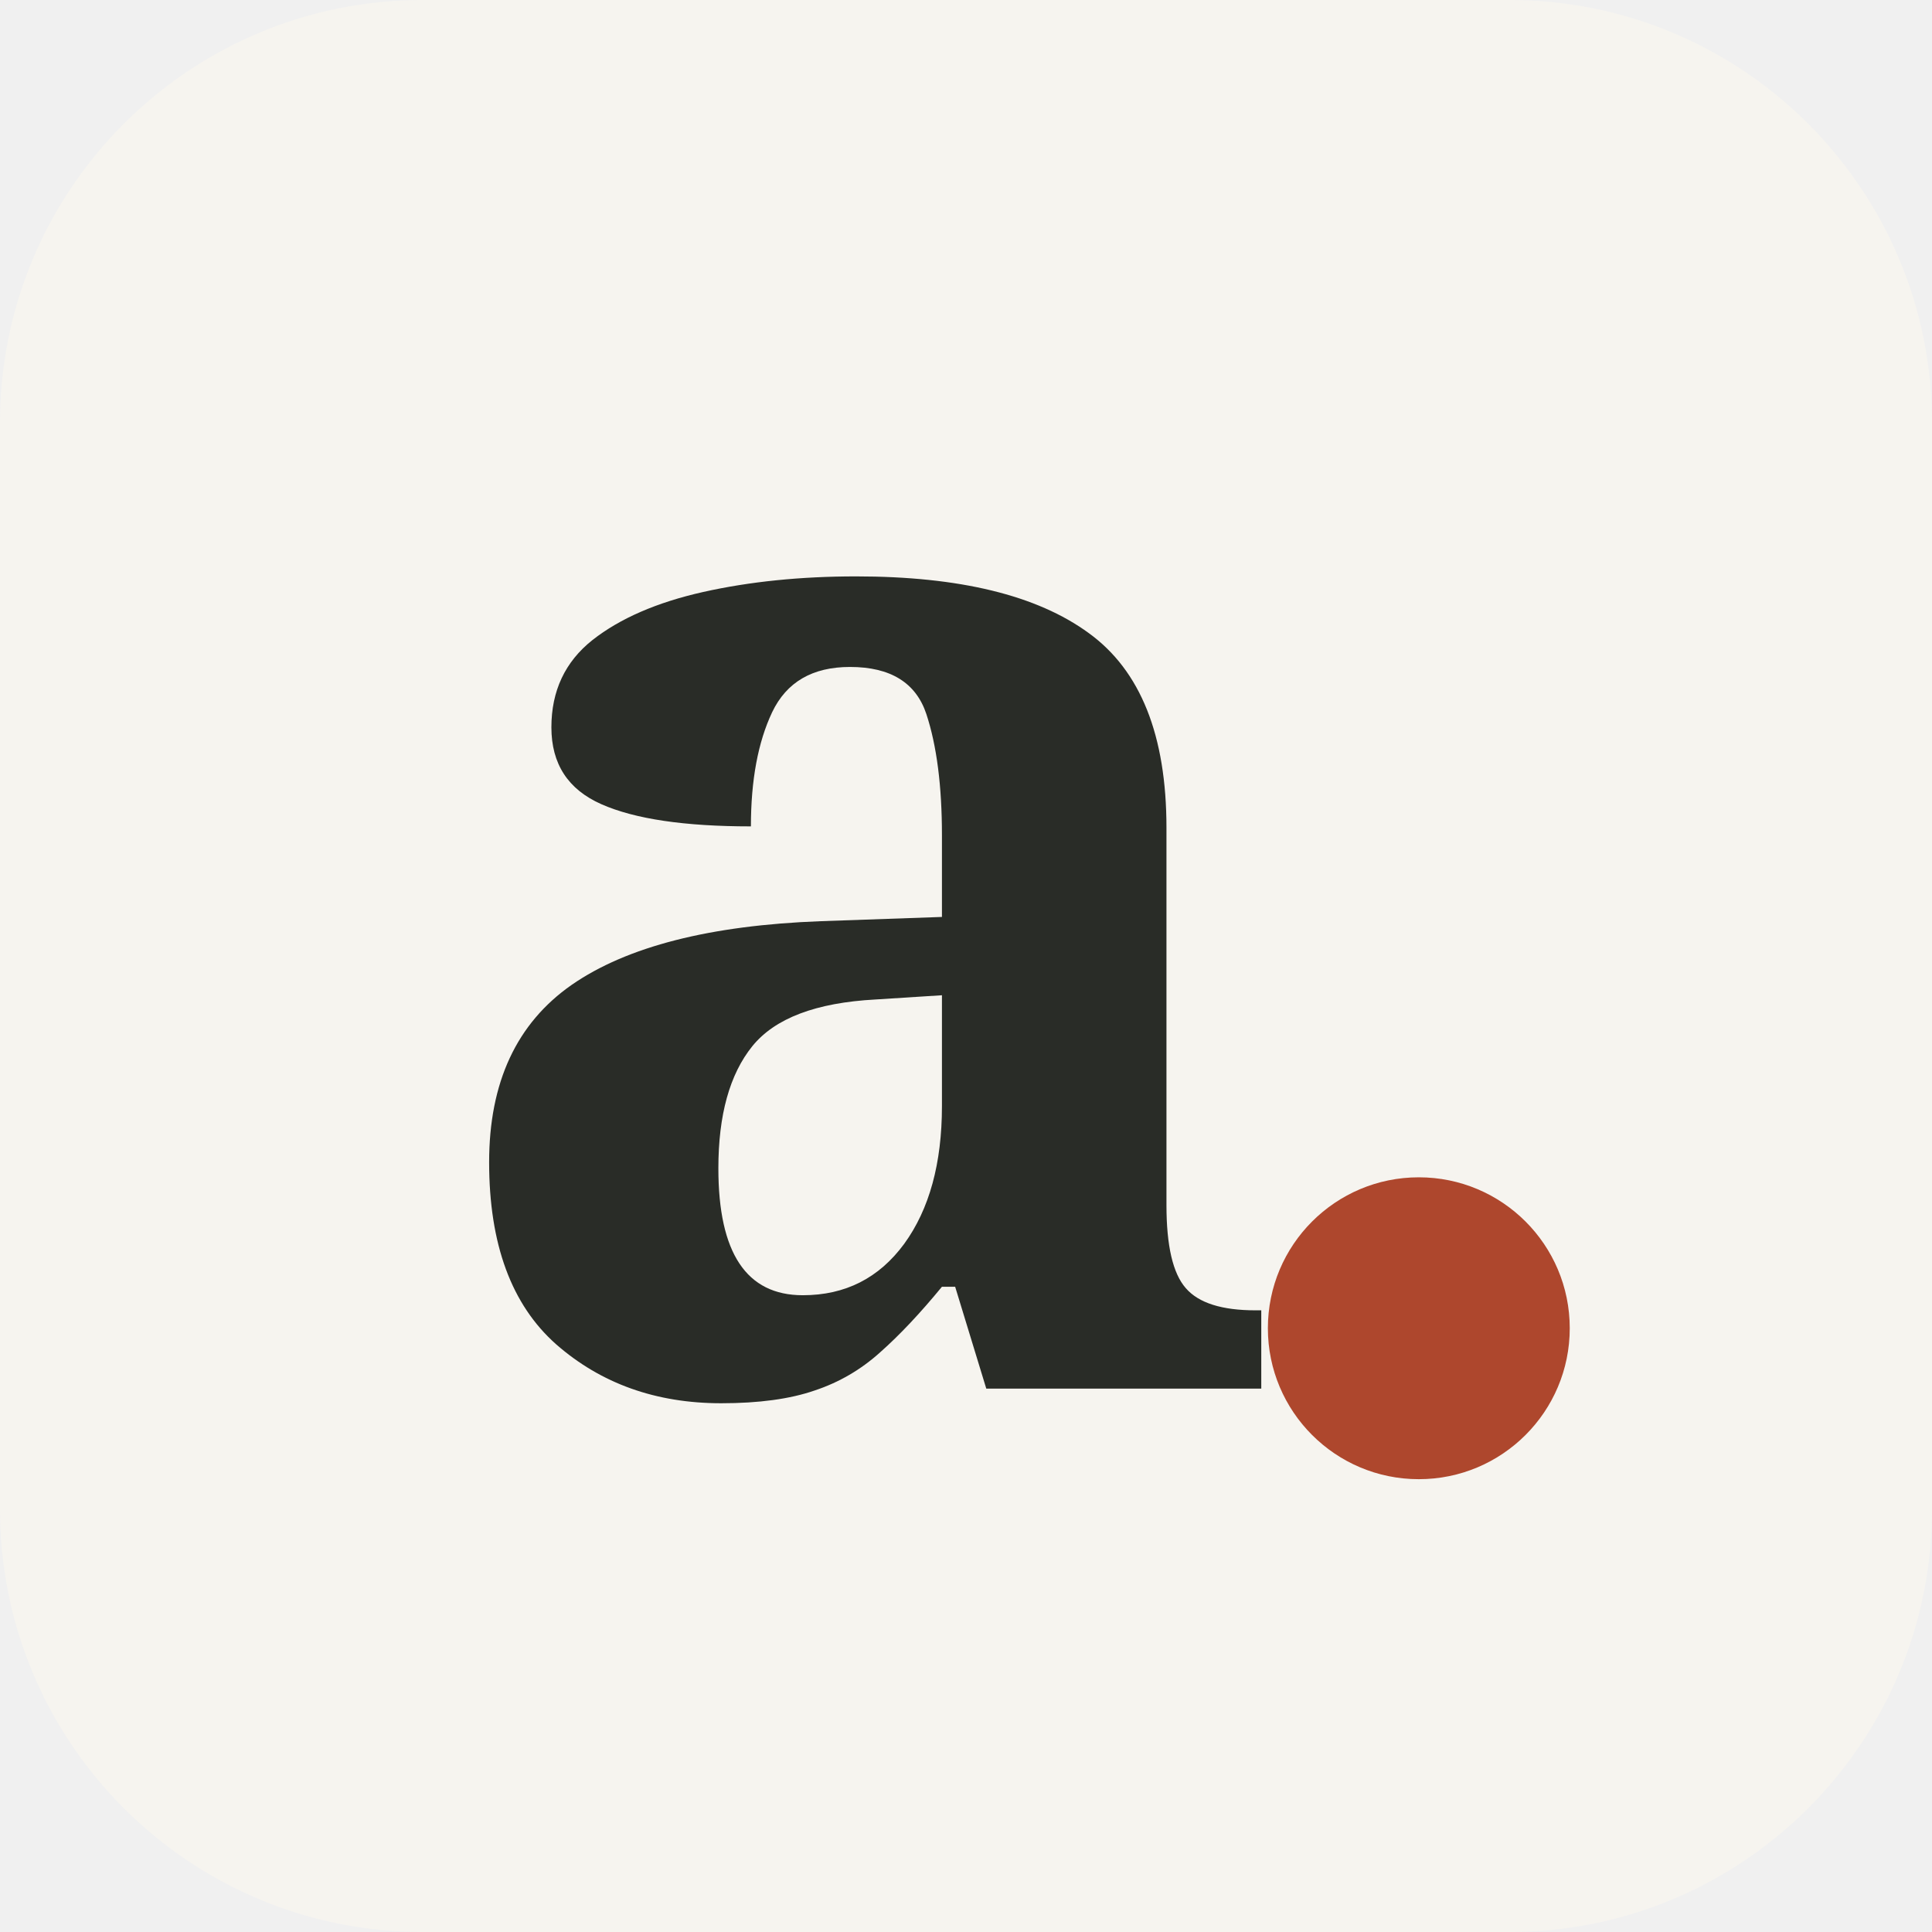
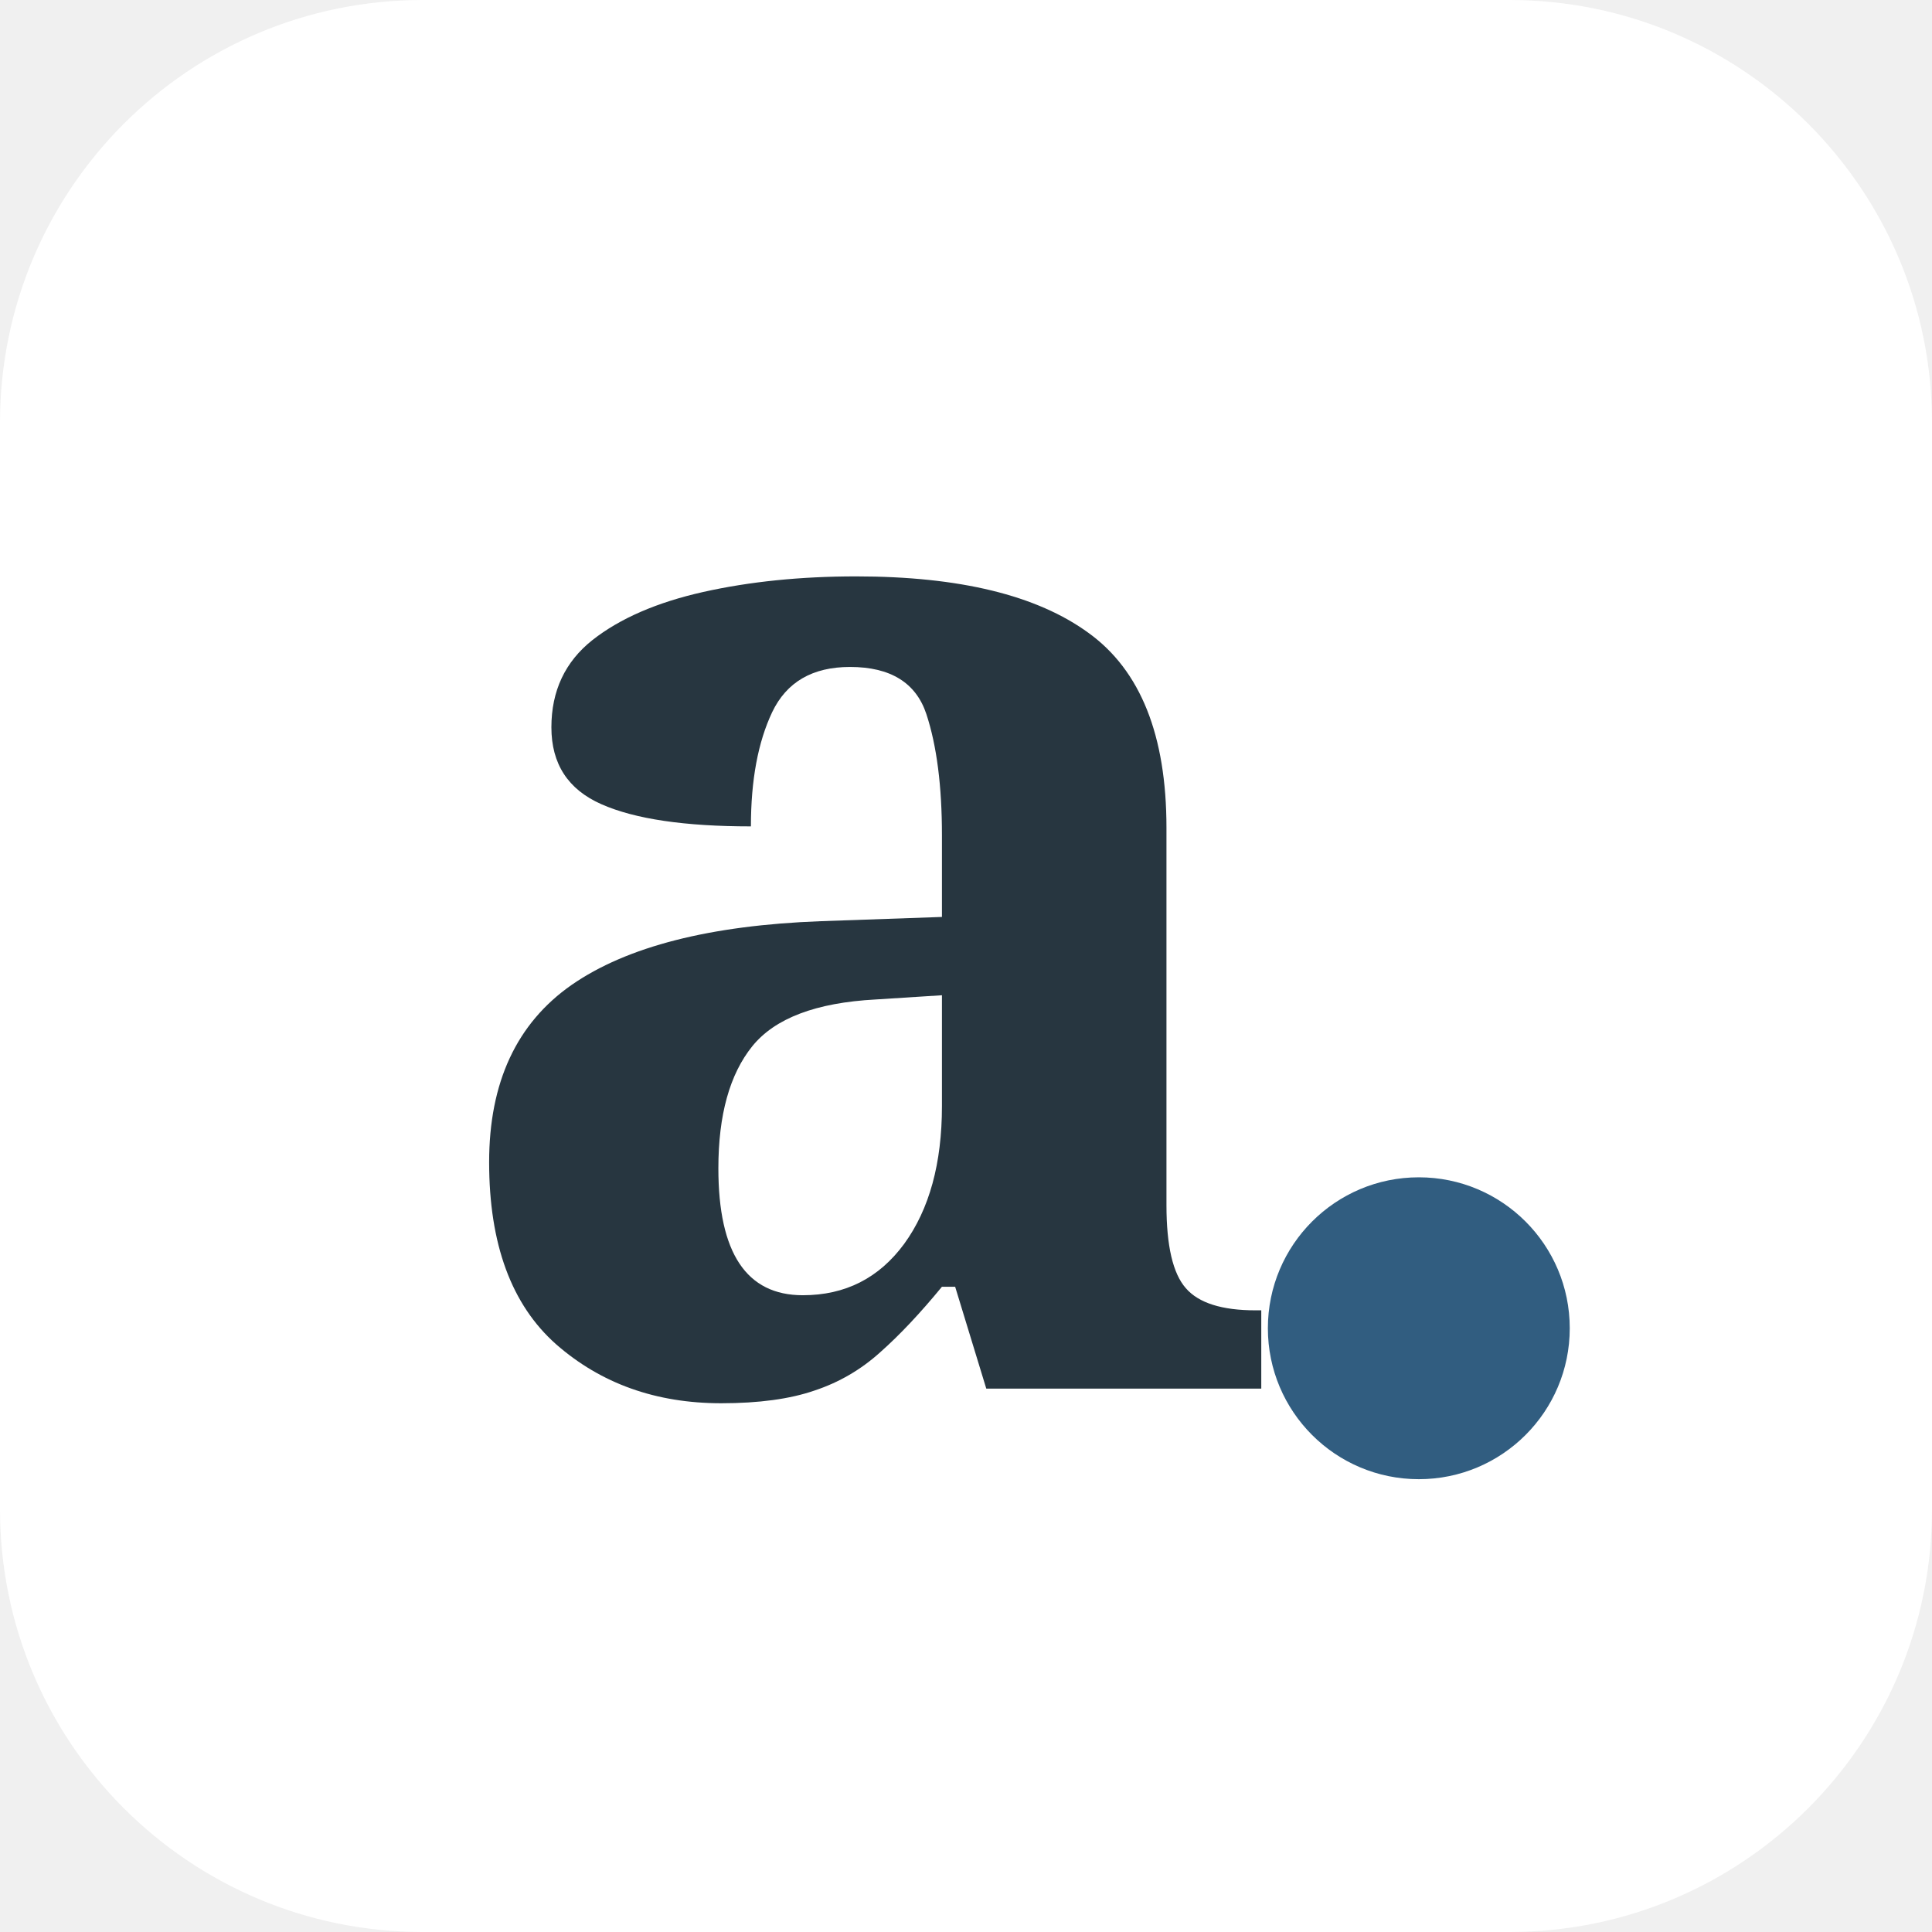
<svg xmlns="http://www.w3.org/2000/svg" viewBox="0 0 64 64">
-   <rect width="64" height="64" rx="14" fill="#f6f4ef" />
-   <text x="14" y="46" font-family="Georgia,serif" font-size="49" font-weight="bold" fill="#292c27">a</text>
-   <circle cx="47" cy="44" r="5" fill="#ae472d" />
+   <rect width="64" height="64" rx="14" fill="#ffffff" />
+   <text x="14" y="46" font-family="Georgia,serif" font-size="49" font-weight="bold" fill="#273640">a</text>
+   <circle cx="47" cy="44" r="5" fill="#315d80" />
</svg>
